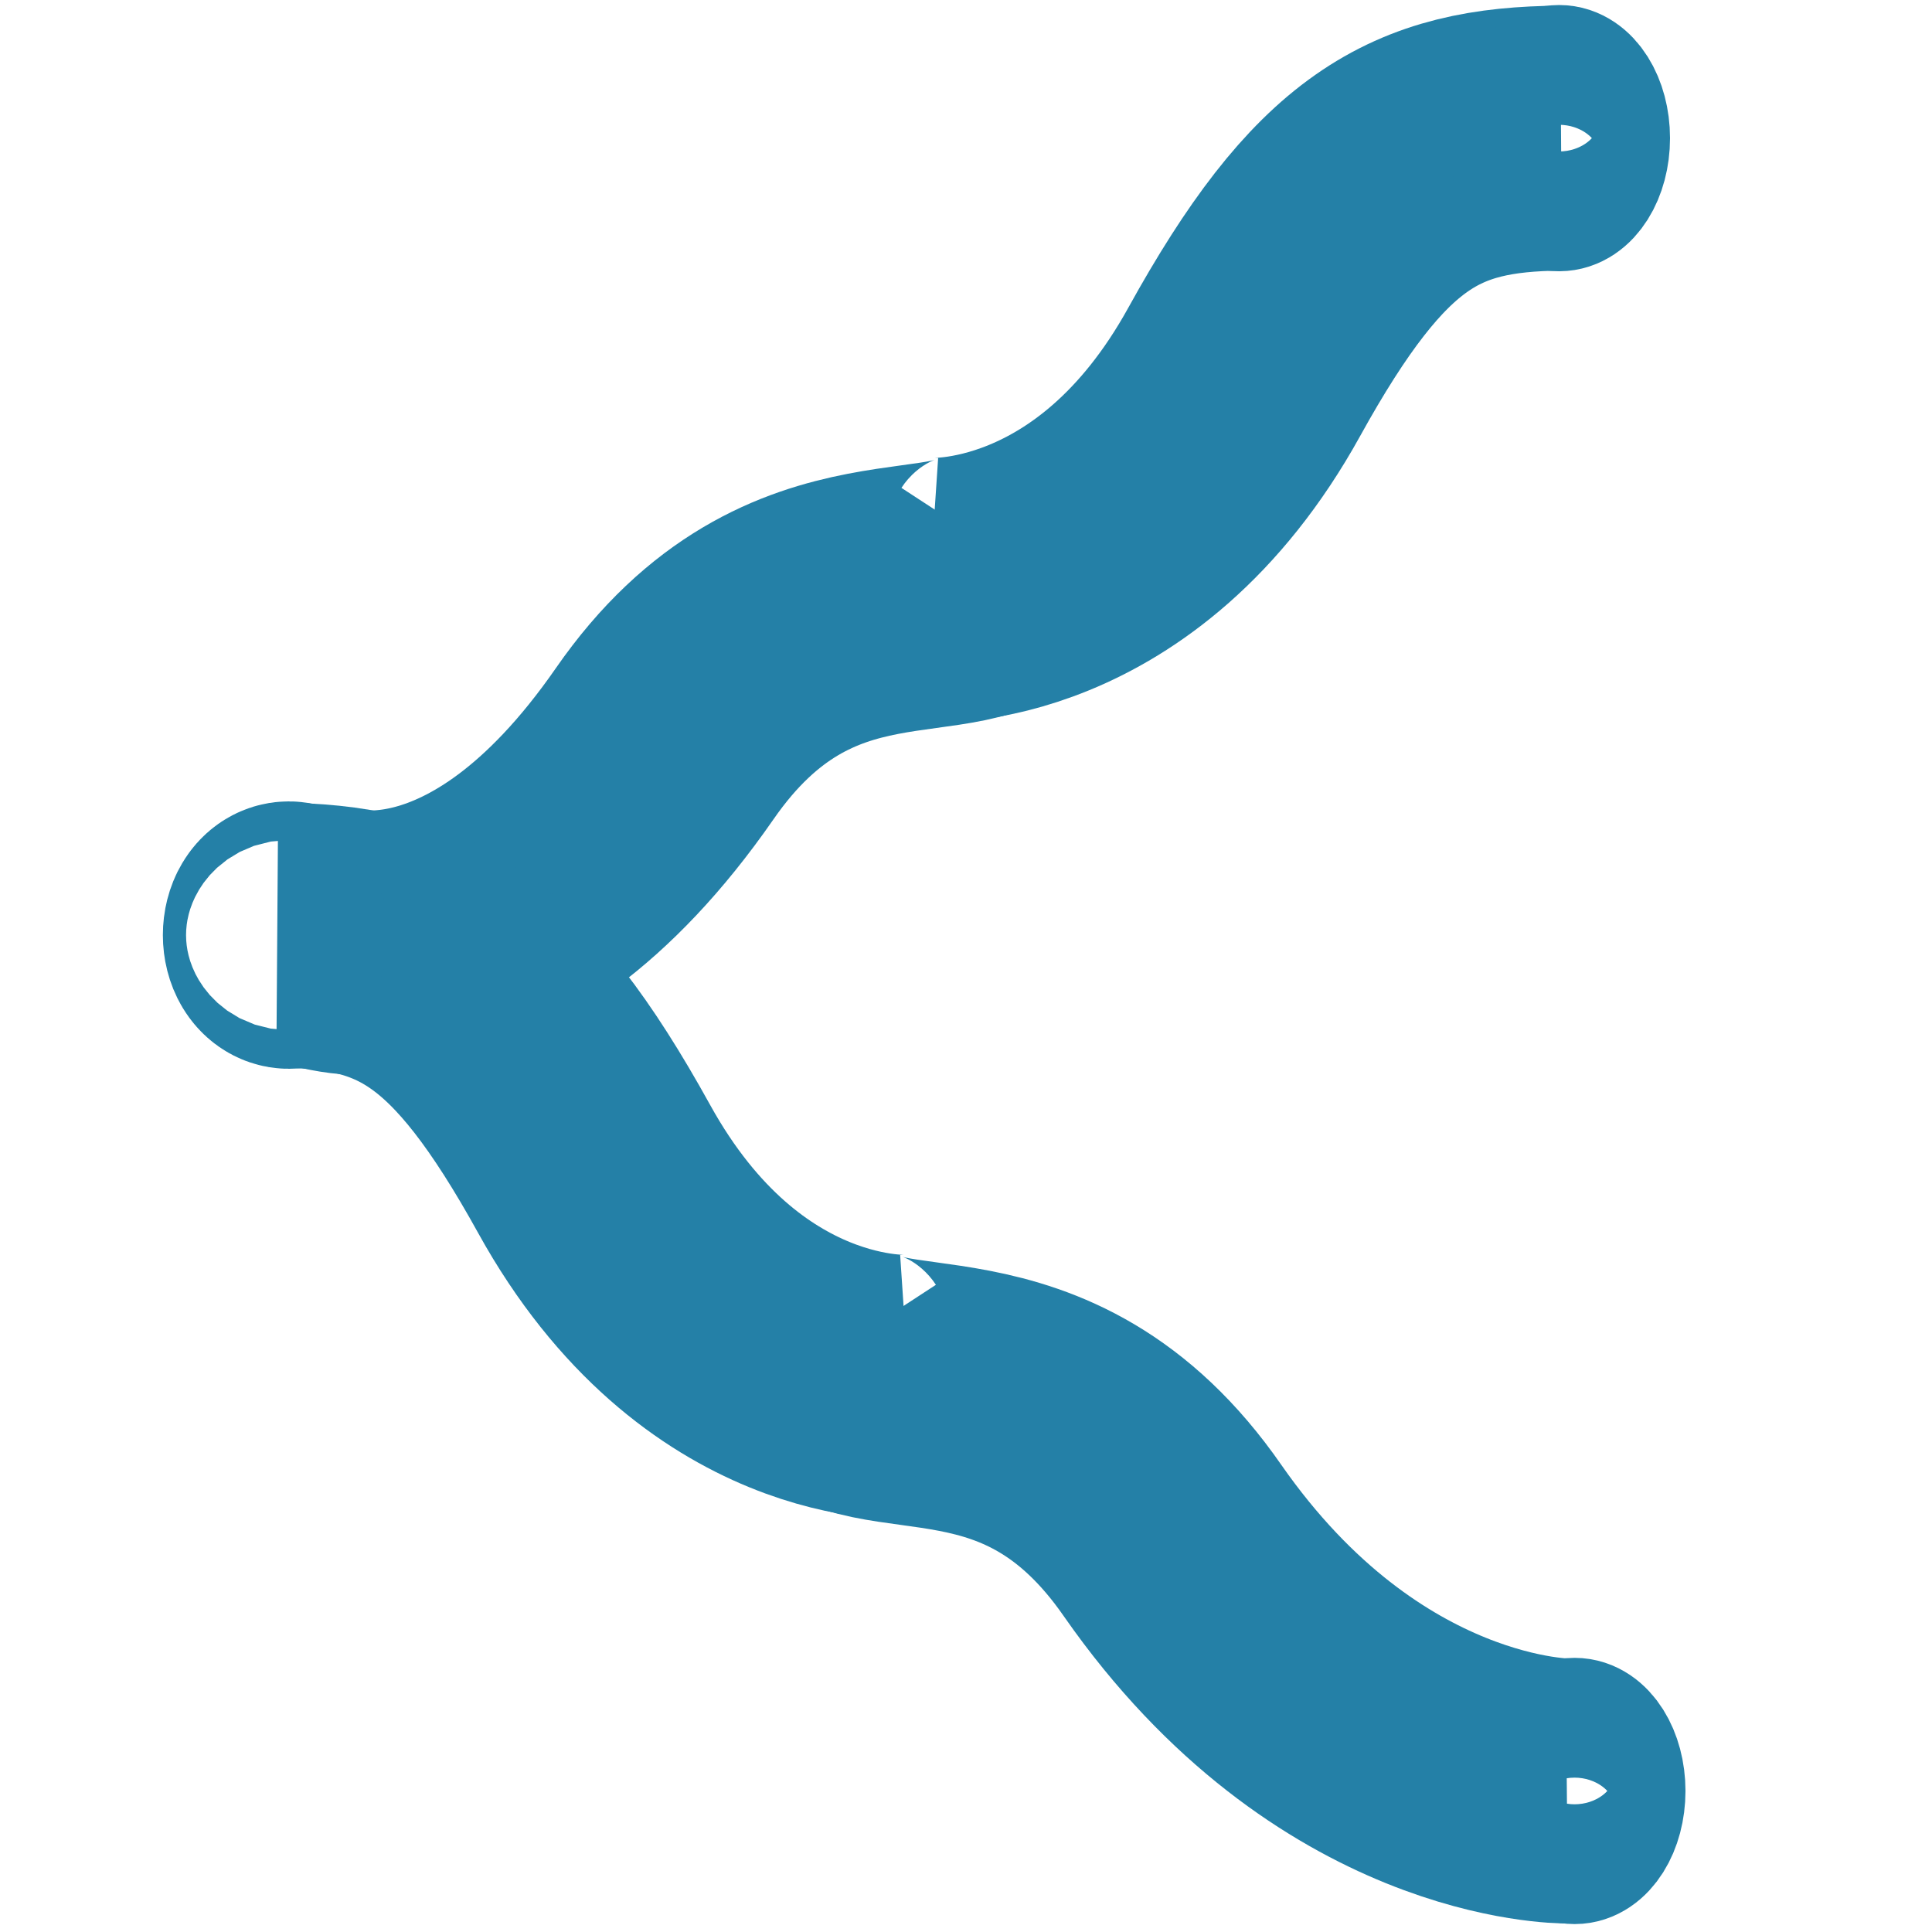
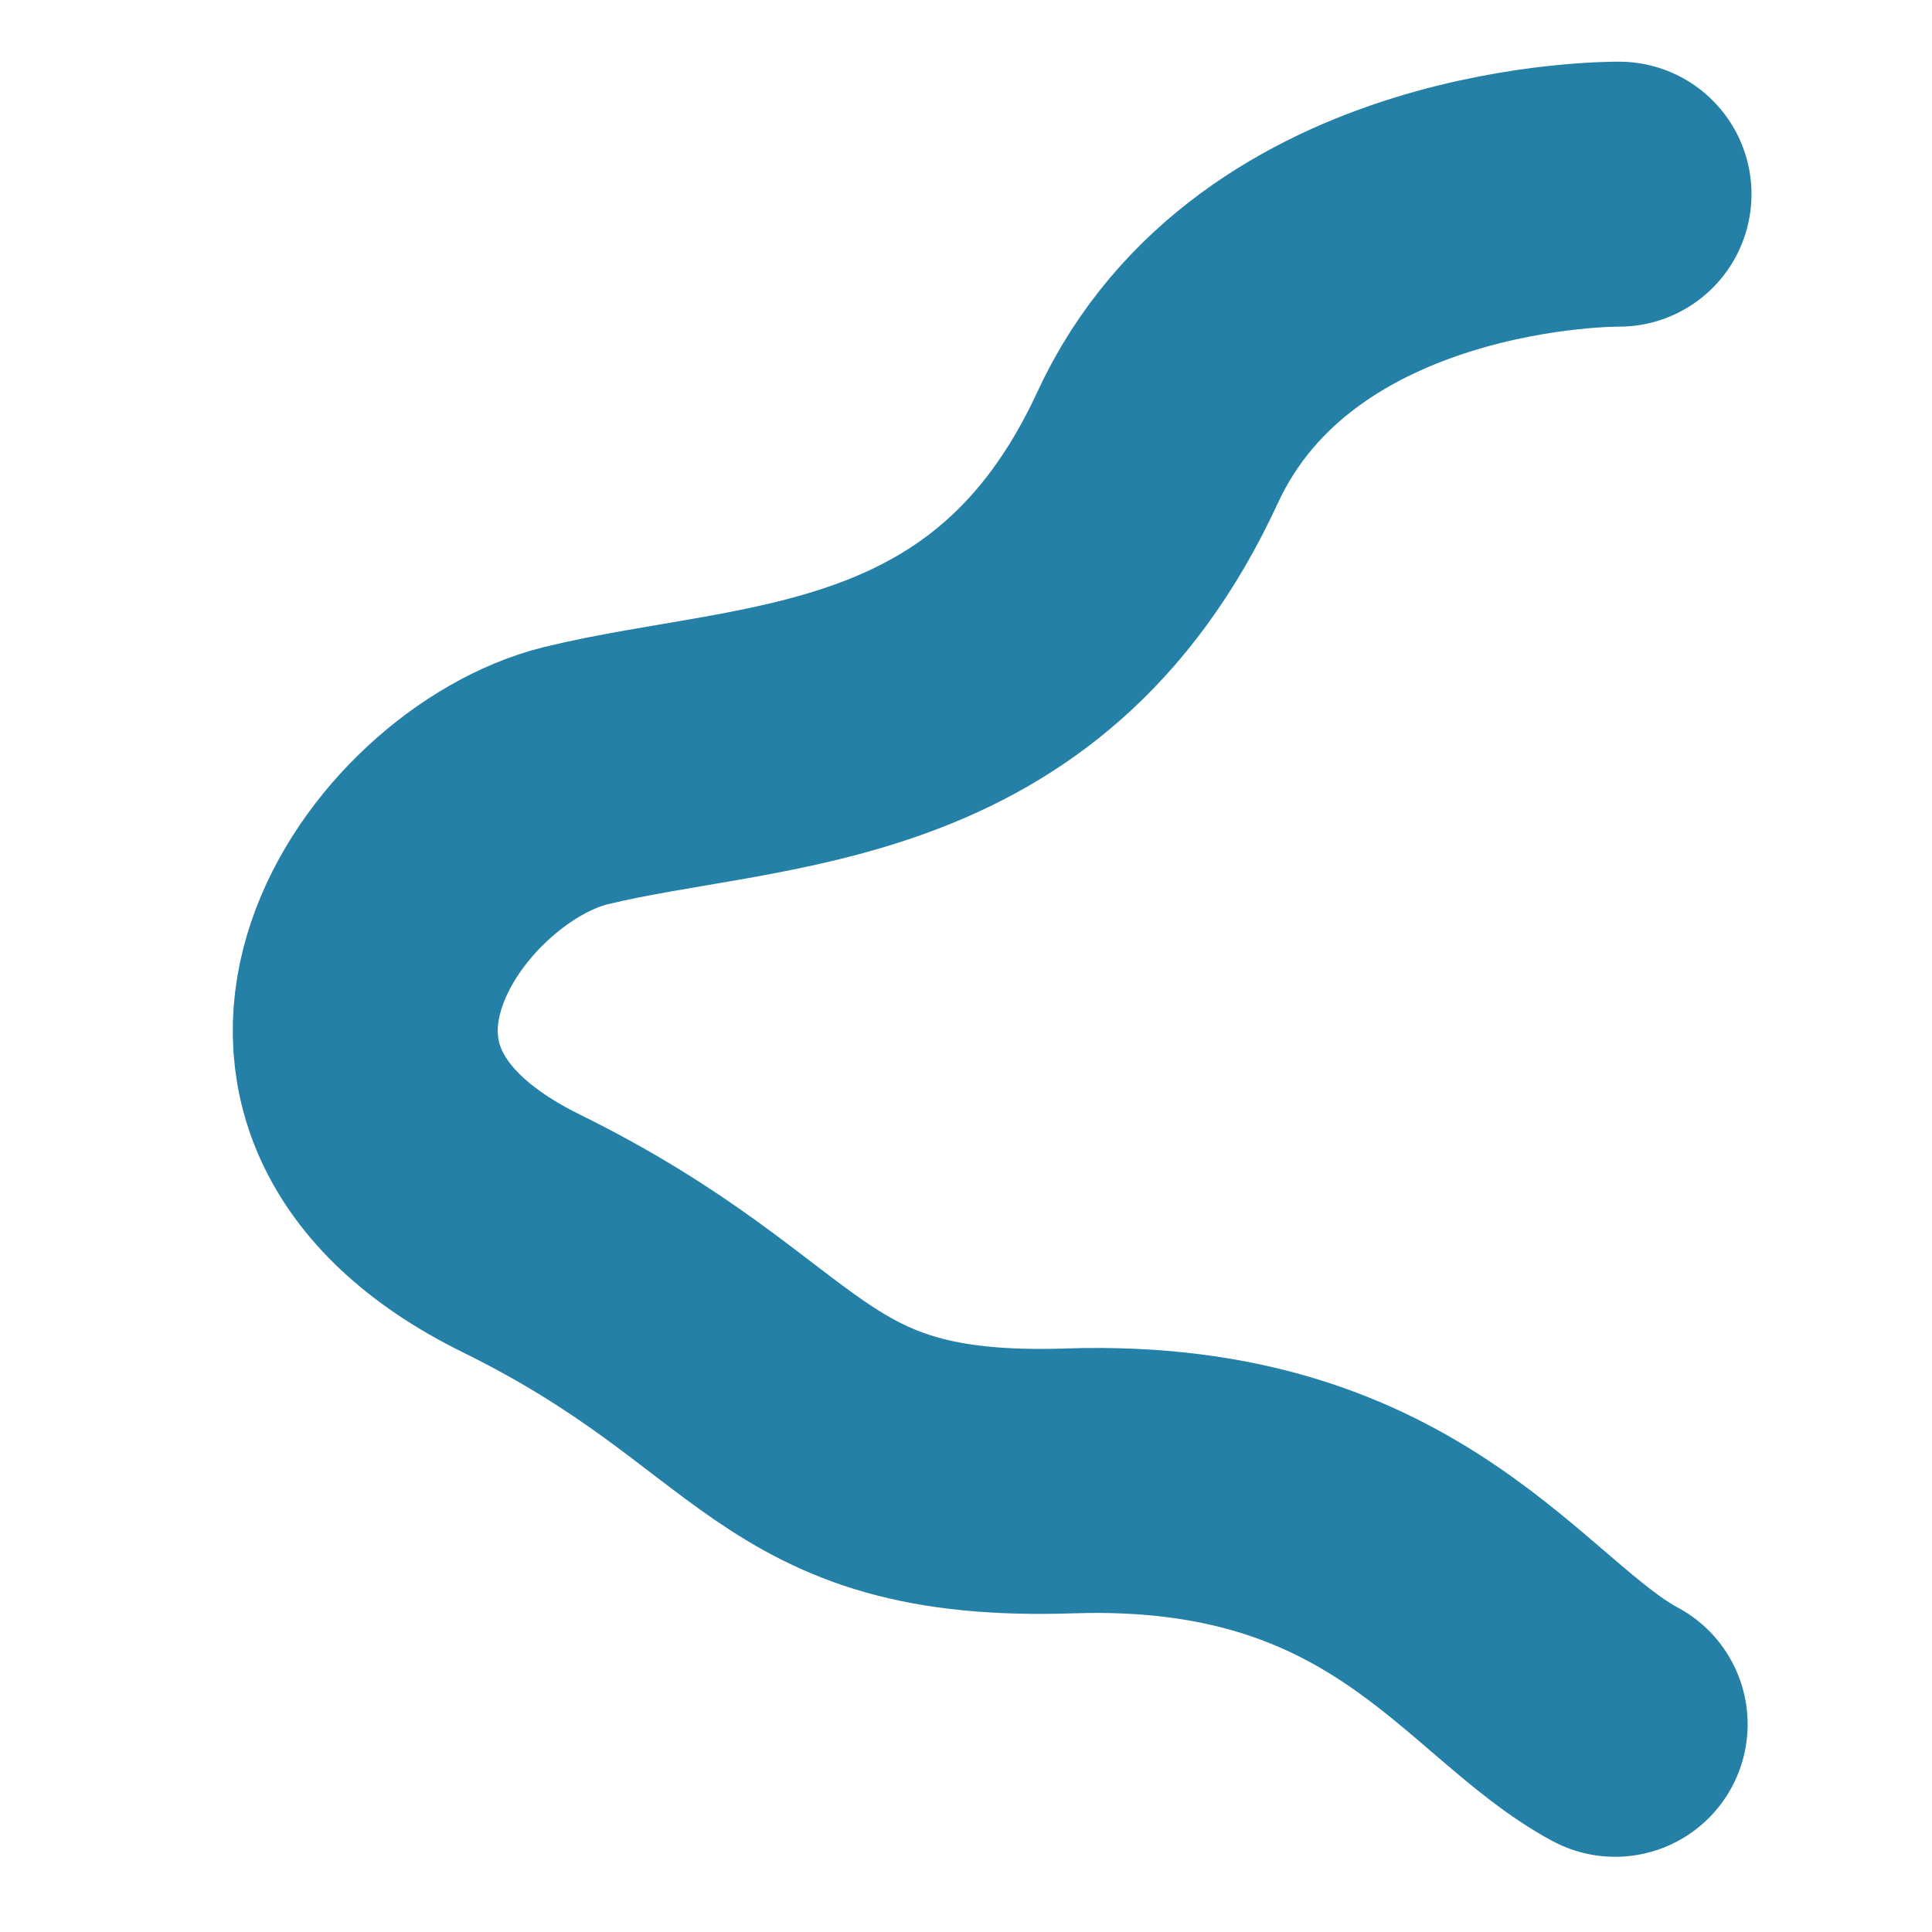
<svg xmlns="http://www.w3.org/2000/svg" version="1.1" id="Calque_1" x="0px" y="0px" viewBox="0 0 20 20" style="enable-background:new 0 0 20 20;" xml:space="preserve">
  <style type="text/css">
- 	.st0{fill:none;stroke:#2480A7;stroke-width:2.743;stroke-miterlimit:10;}
- 	.st1{fill:none;stroke:#2480A7;stroke-width:2.368;stroke-miterlimit:10;}
- 	.st2{fill:none;stroke:#2480A7;stroke-width:1.516;stroke-miterlimit:10;}
+ 	.st0{fill:none;stroke:#2480A7;stroke-width:2.743;stroke-linecap:round;stroke-miterlimit:10;}
</style>
-   <g>
-     <path class="st0" d="M3.36,9.7c0,0,1.71,0.61,3.52-2c1.42-2.05,3.13-1.18,3.6-1.9" />
-     <path class="st0" d="M9.62,6.11c0,0,1.94,0.13,3.26-2.26c1.1-1.99,1.87-2.41,3.28-2.42" />
-     <path class="st0" d="M16.22,18.54c0,0-2.26,0.02-4.08-2.59c-1.42-2.05-3.13-1.18-3.6-1.9" />
-     <path class="st0" d="M9.41,14.36c0,0-1.94,0.13-3.26-2.26c-1.1-1.99-1.87-2.41-3.28-2.42" />
-   </g>
-   <ellipse class="st1" cx="2.99" cy="9.68" rx="0.12" ry="0.2" />
-   <ellipse class="st2" cx="16.14" cy="1.43" rx="0.39" ry="0.62" />
-   <ellipse class="st2" cx="16.3" cy="18.54" rx="0.39" ry="0.62" />
+   <path class="st0" d="M16.76,2.01c0,0-3.55-0.04-4.78,2.63c-1.44,3.11-4.1,2.92-6.02,3.39c-1.66,0.41-3.65,3.22-0.56,4.74  c2.78,1.37,2.72,2.66,5.68,2.56c3.39-0.11,4.39,1.85,5.64,2.52" />
</svg>
